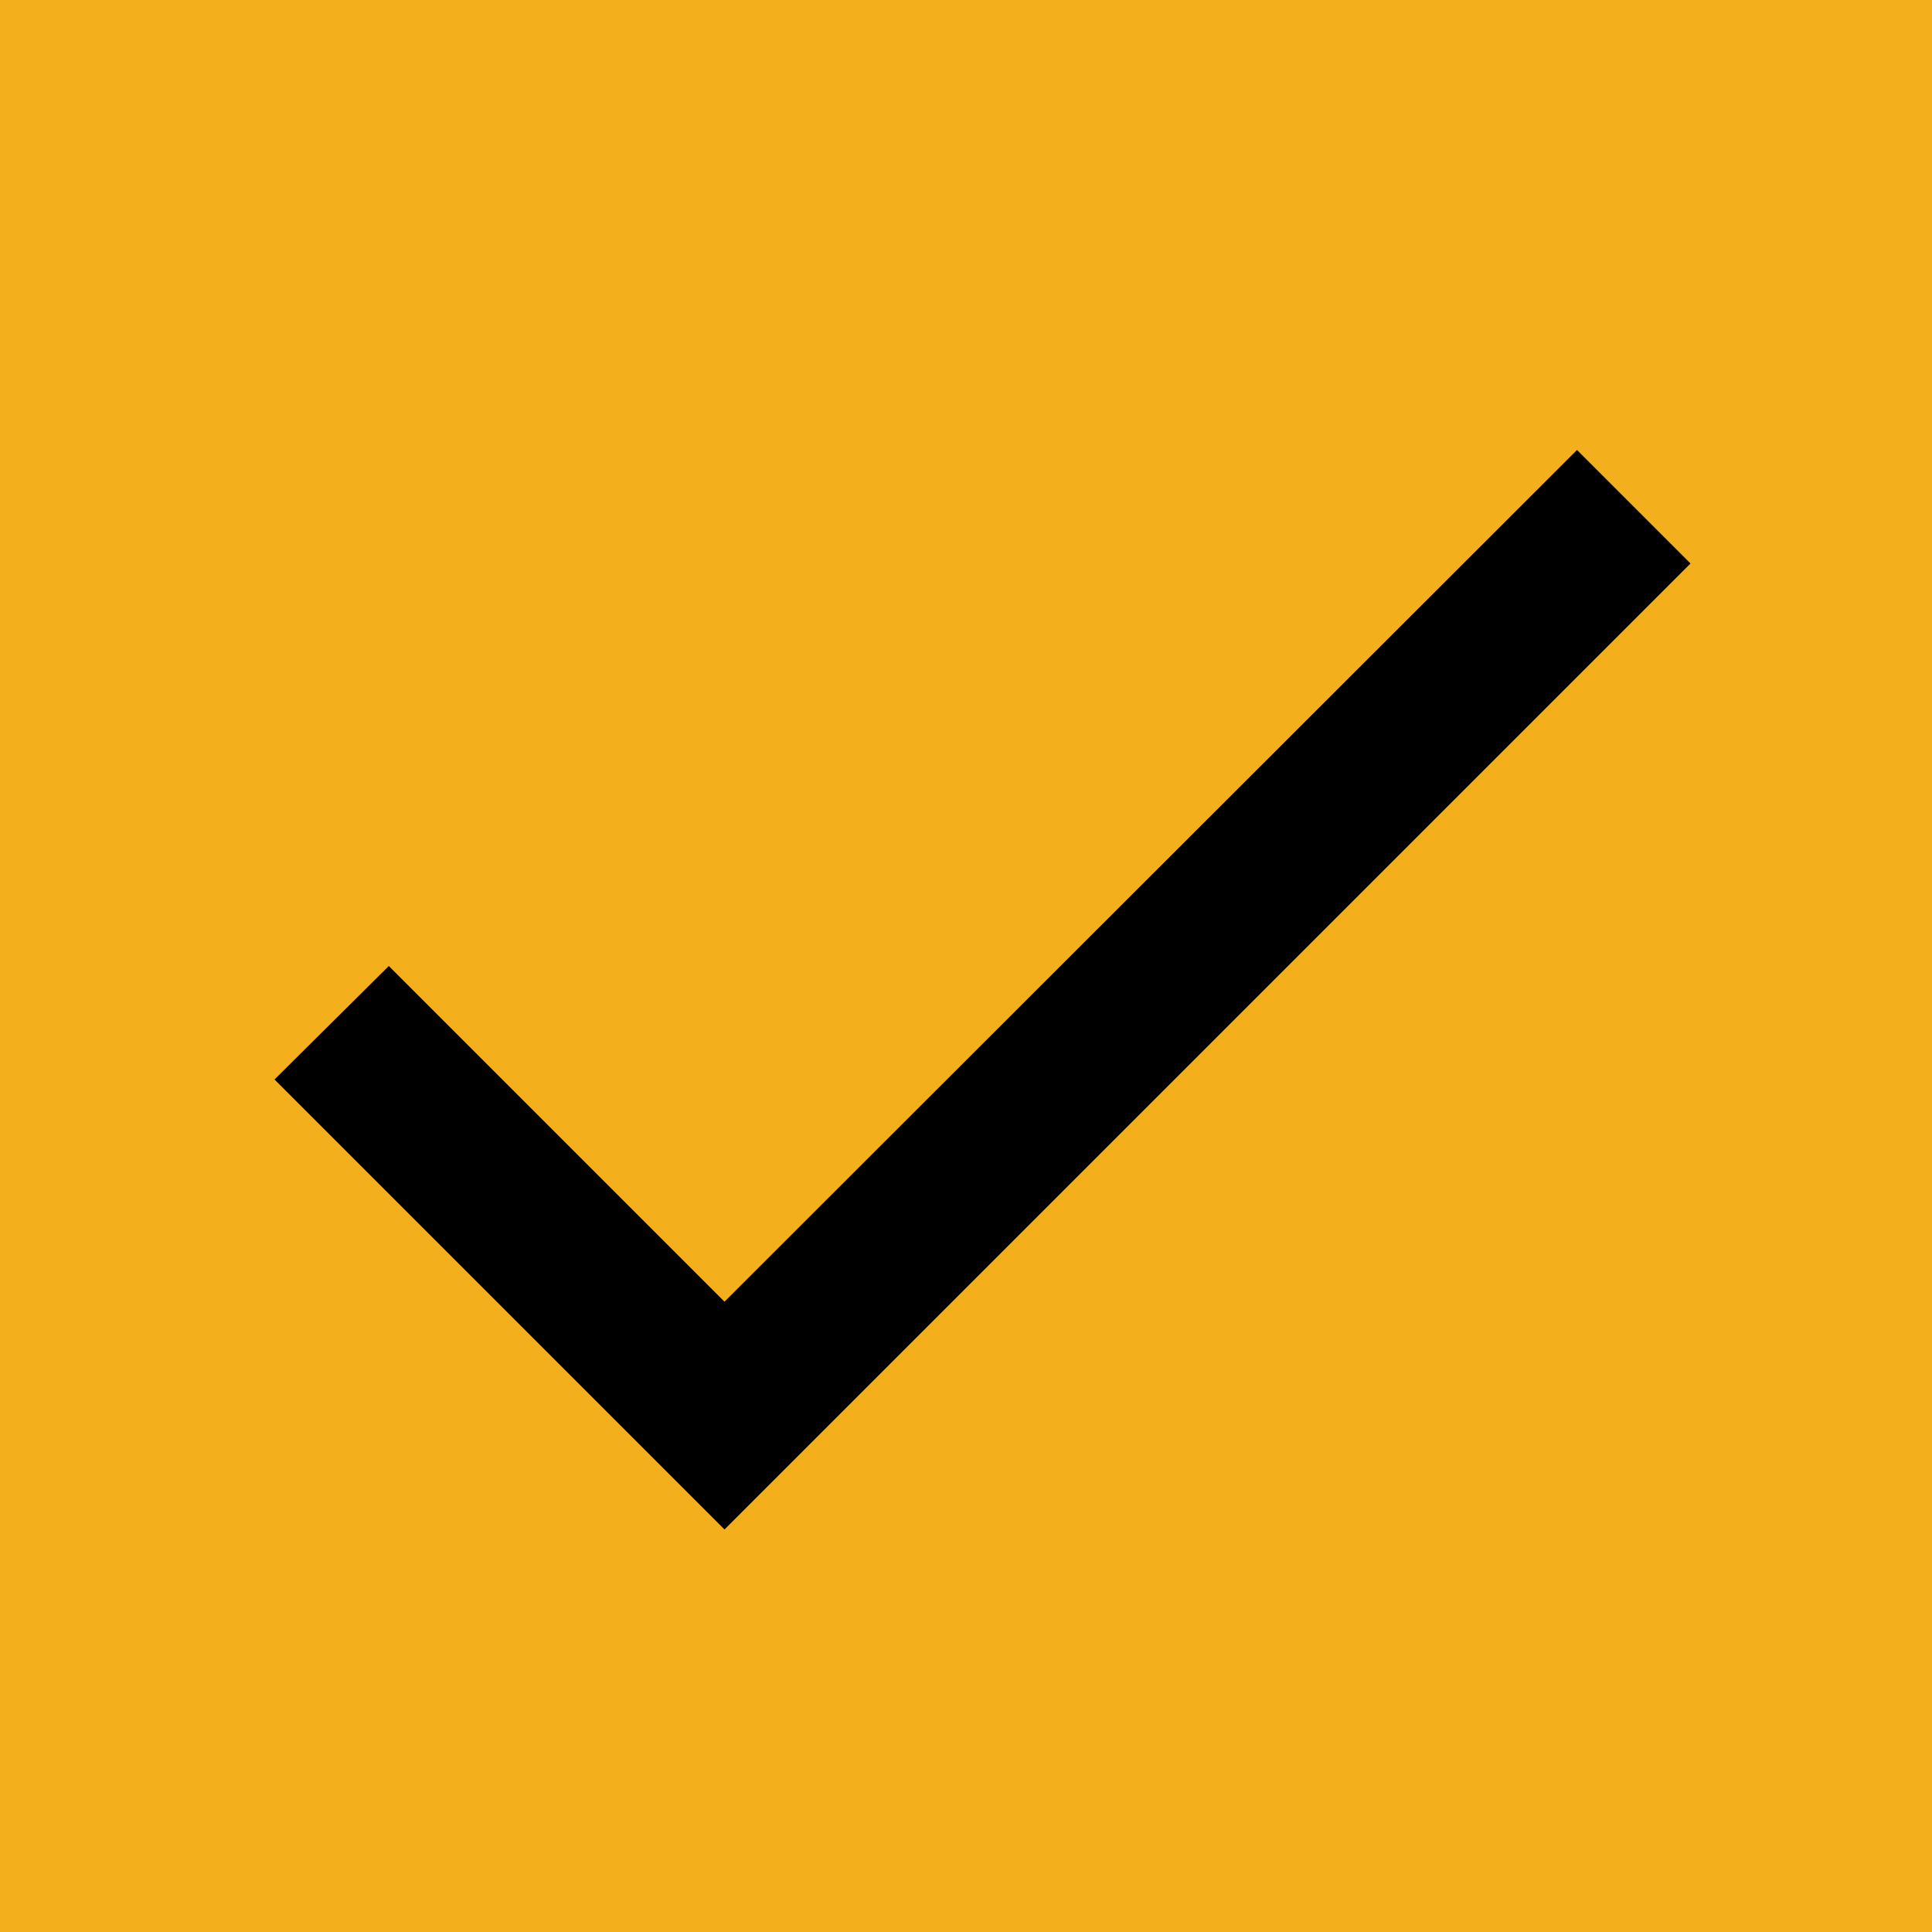
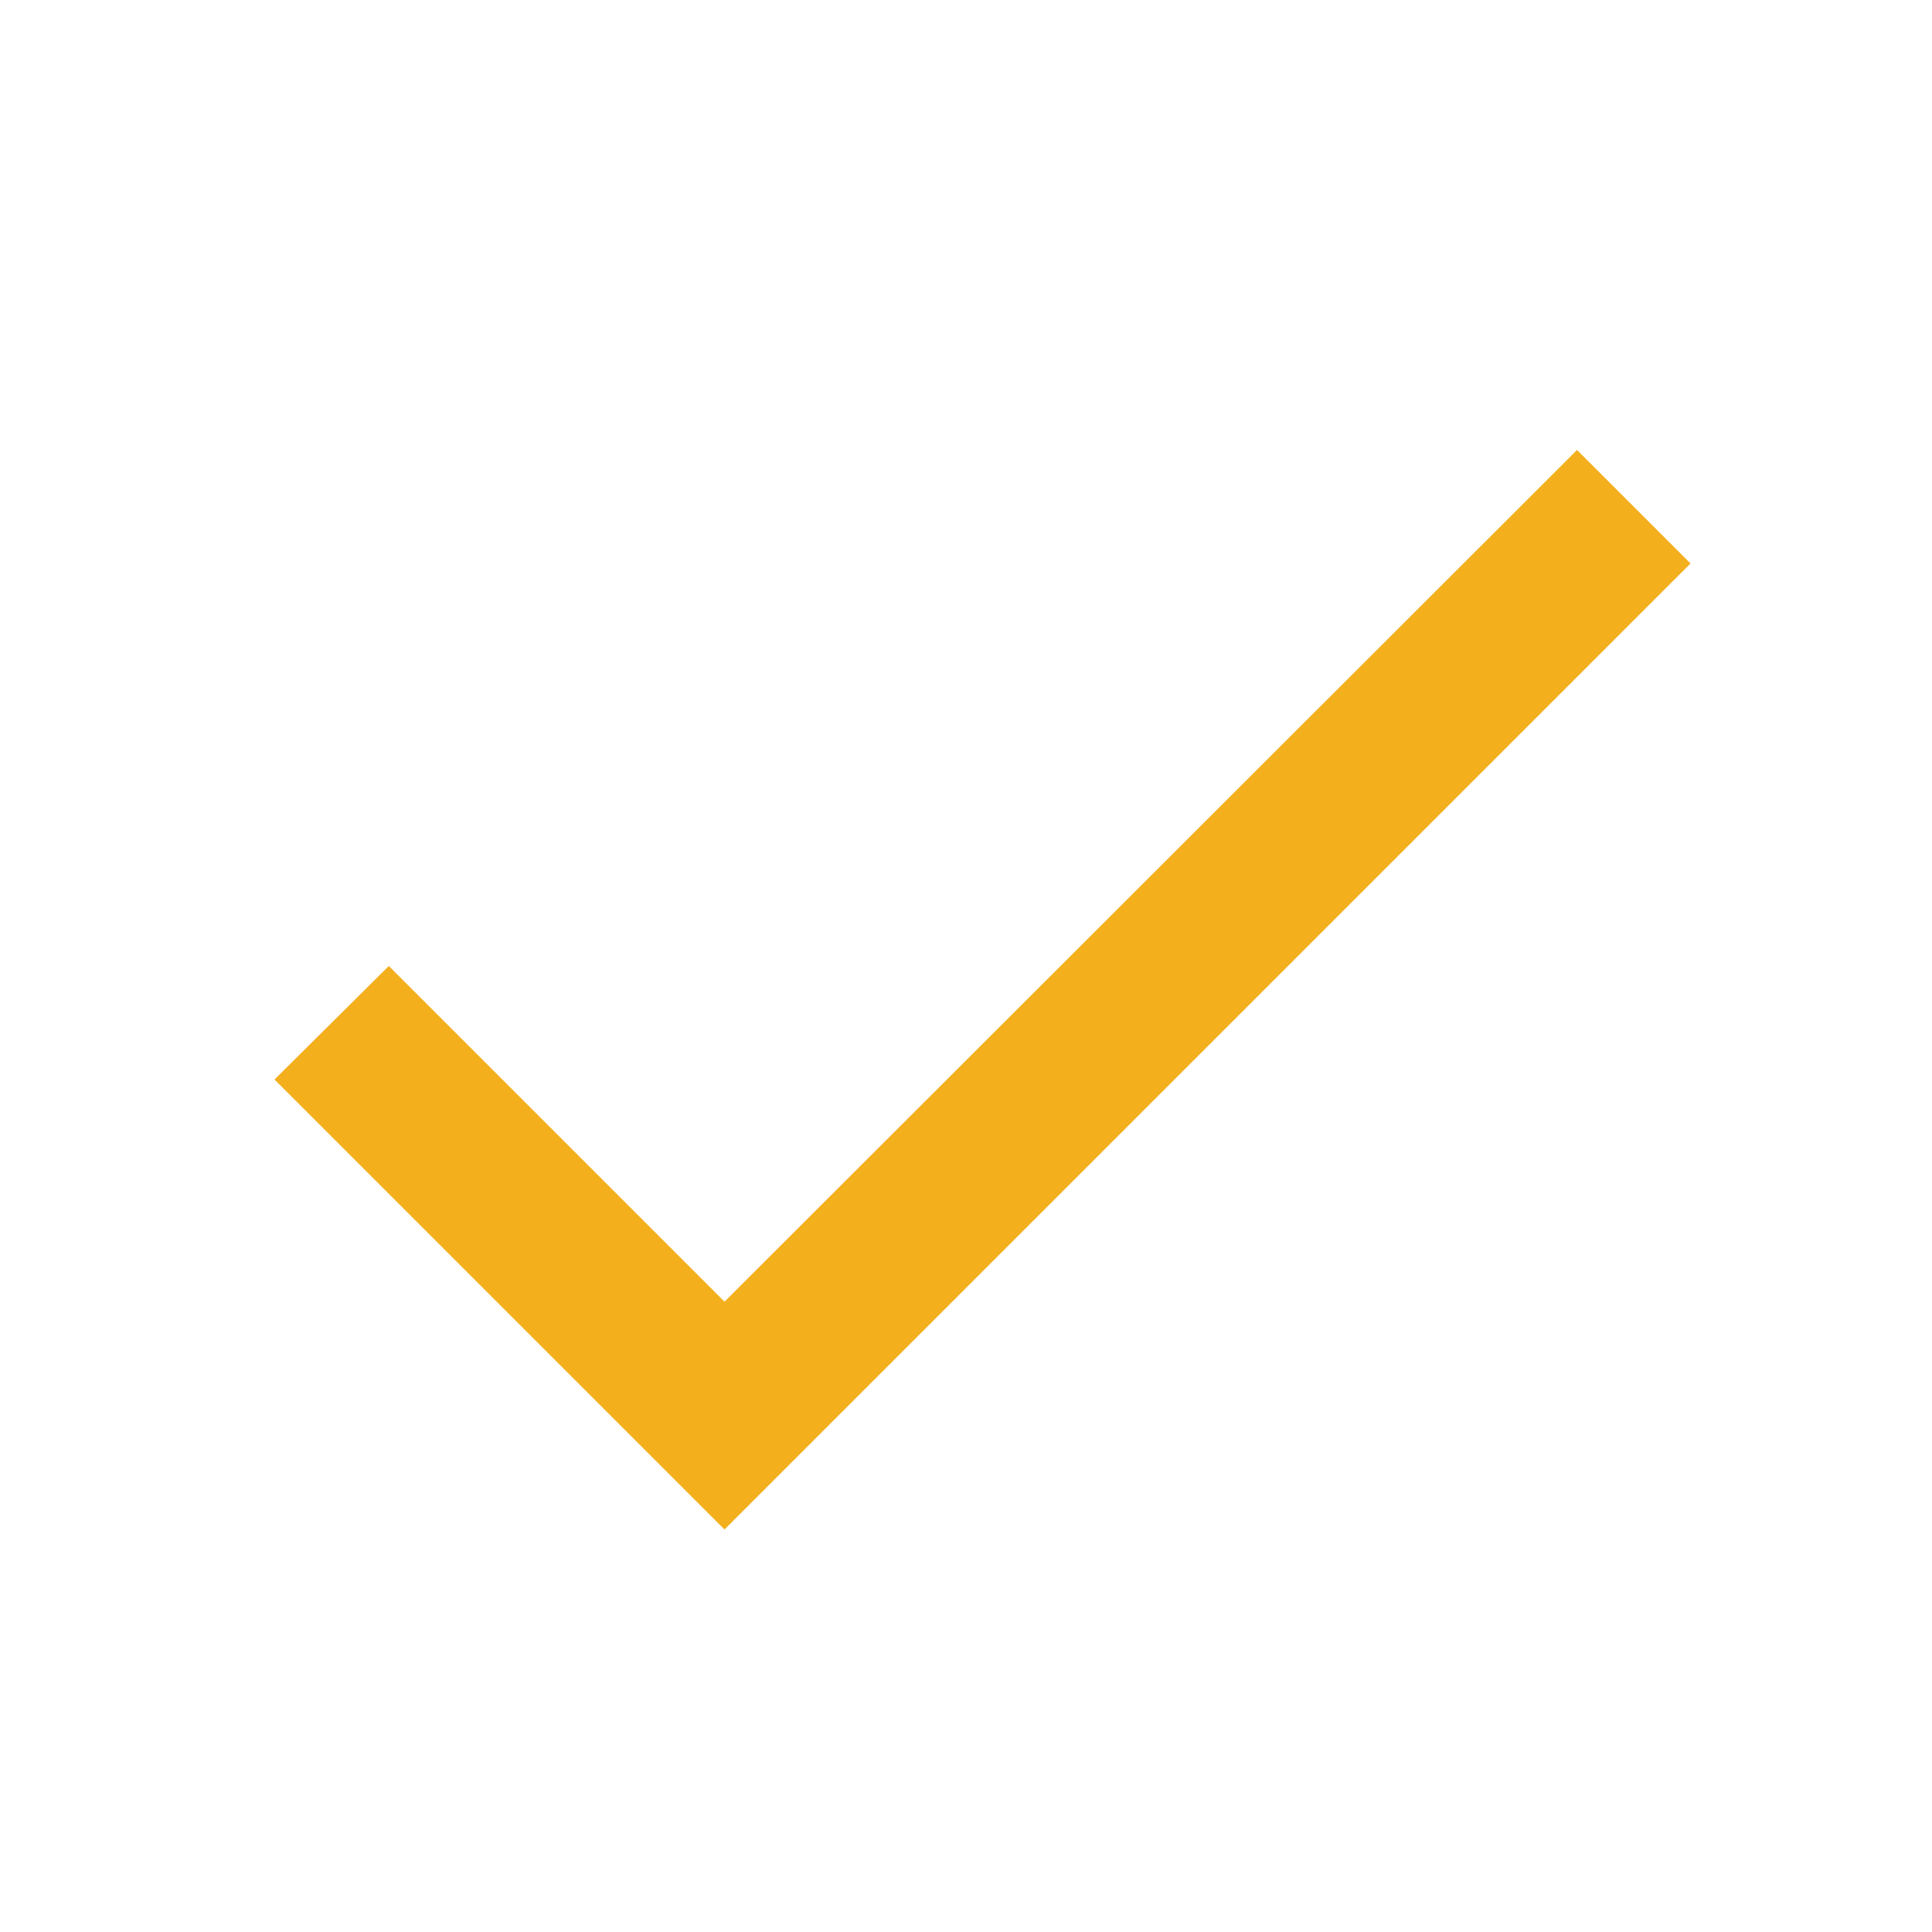
<svg xmlns="http://www.w3.org/2000/svg" fill="#000000" height="24" viewBox="0 0 24 24" width="24">
-   <path d="M0 0h24v24H0z" fill="#f4af1d" />
-   <path d="M9 16.17L4.83 12l-1.42 1.41L9 19 21 7l-1.41-1.41z" />
+   <path d="M0 0h24v24H0z" fill="none" />
+   <path d="M9 16.17L4.83 12l-1.42 1.41L9 19 21 7l-1.41-1.41z" fill="#f4af1d" />
</svg>
